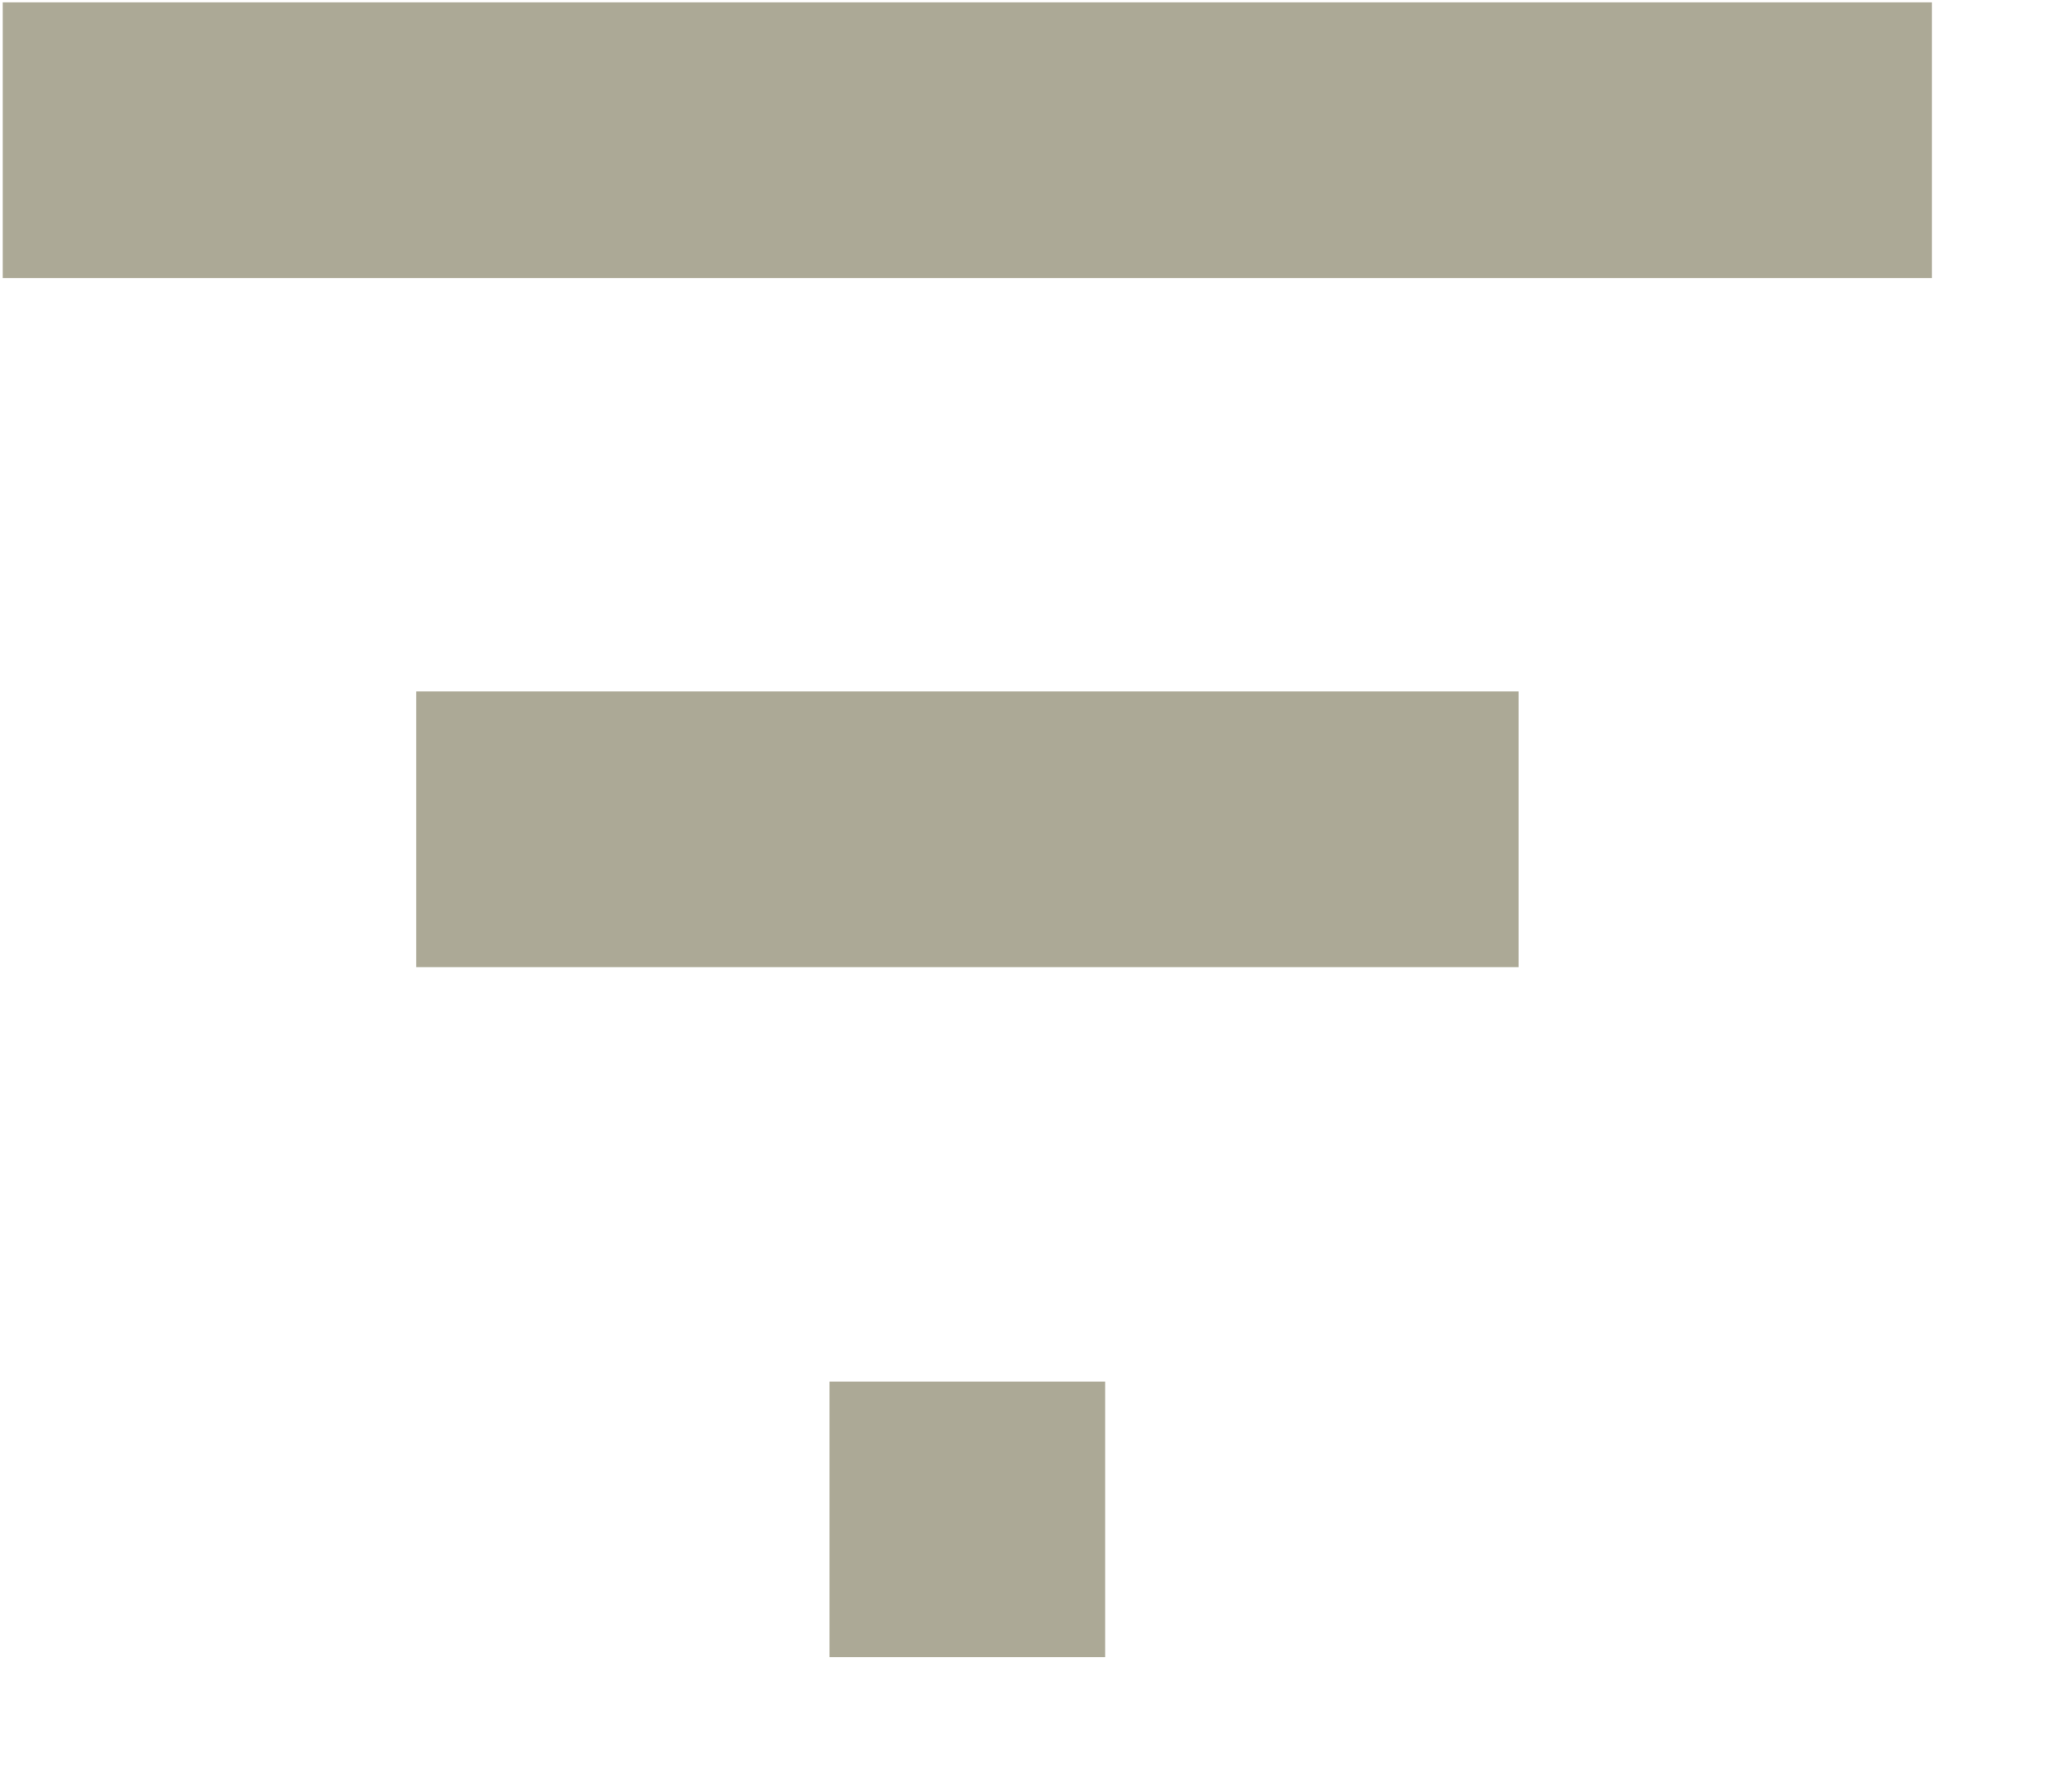
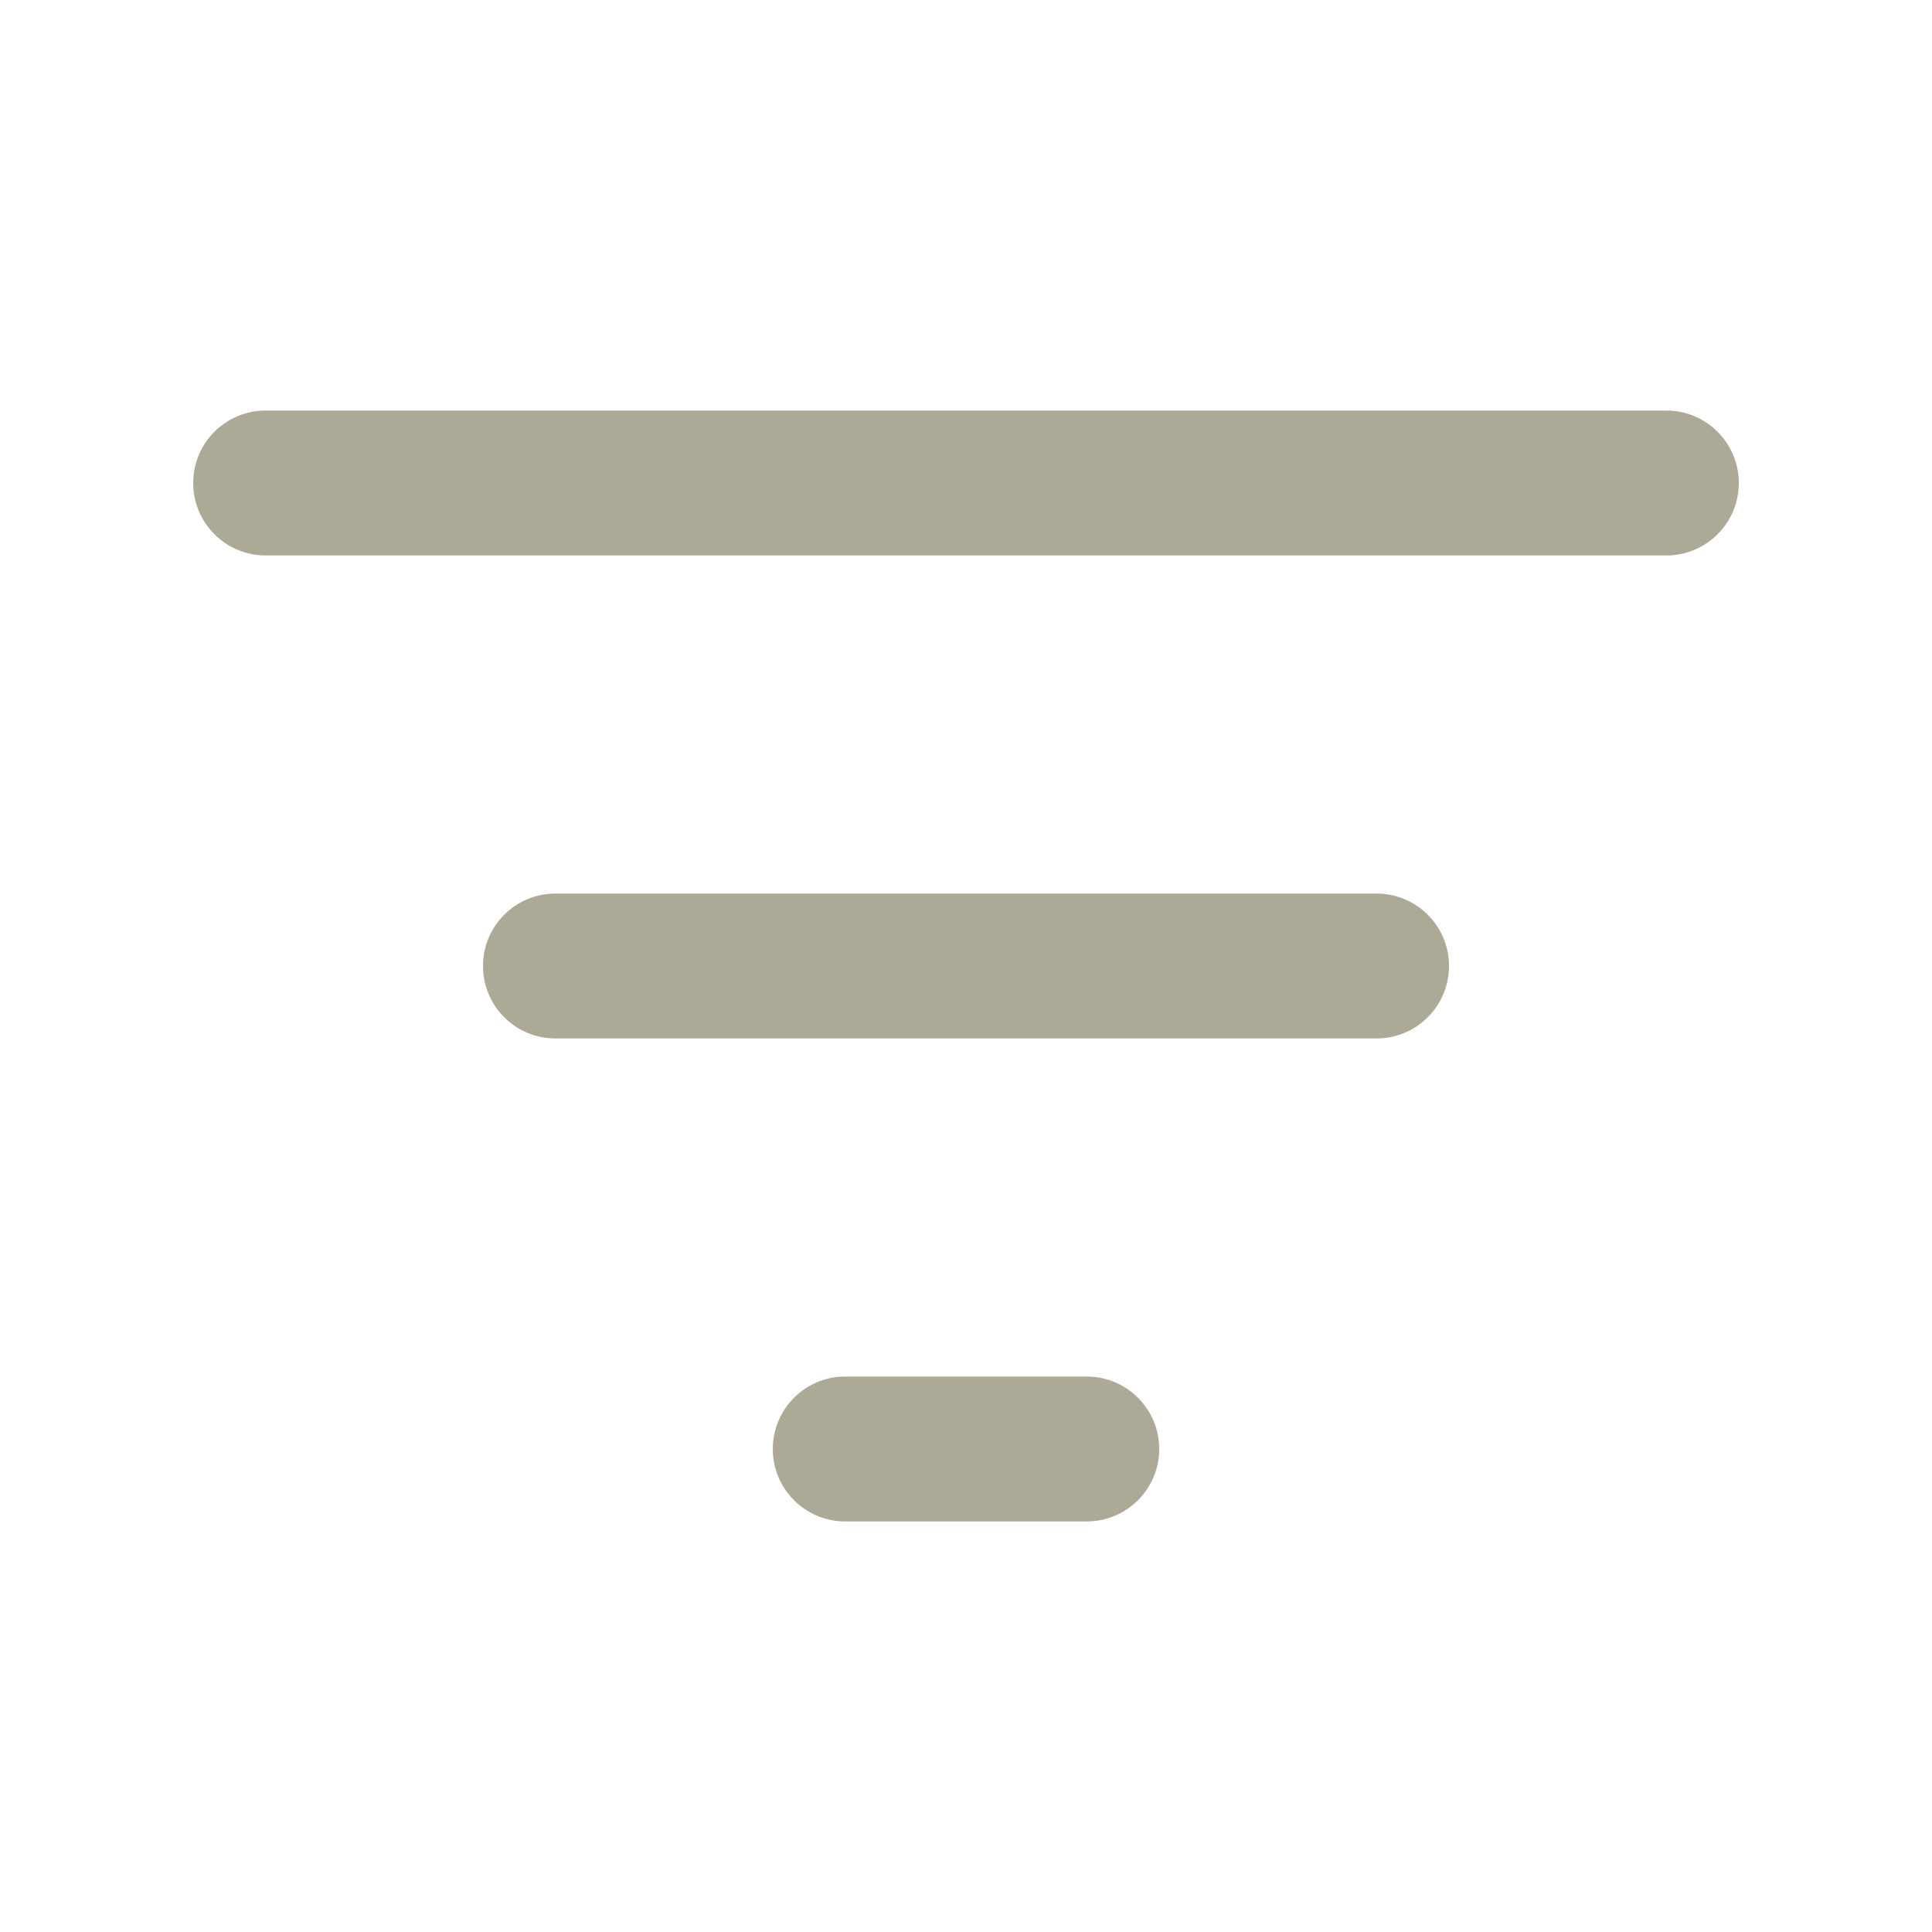
- <svg xmlns="http://www.w3.org/2000/svg" width="15" height="13" viewBox="0 0 15 13" fill="none">
-   <rect x="0.02" y="0.017" width="14" height="2" fill="#ACA996" />
-   <rect x="3.02" y="5.017" width="8" height="2" fill="#ACA996" />
-   <rect x="6.02" y="10.024" width="2" height="2" fill="#ACA996" />
+ <svg xmlns="http://www.w3.org/2000/svg" width="20" height="20" viewBox="0 0 20 20" fill="none">
+   <rect x="2" y="4.25" width="16" height="1.5" rx="0.75" fill="#ACA996" />
+   <rect x="5" y="9.25" width="10" height="1.5" rx="0.75" fill="#ACA996" />
+   <rect x="8" y="14.25" width="4" height="1.5" rx="0.75" fill="#ACA996" />
</svg>
